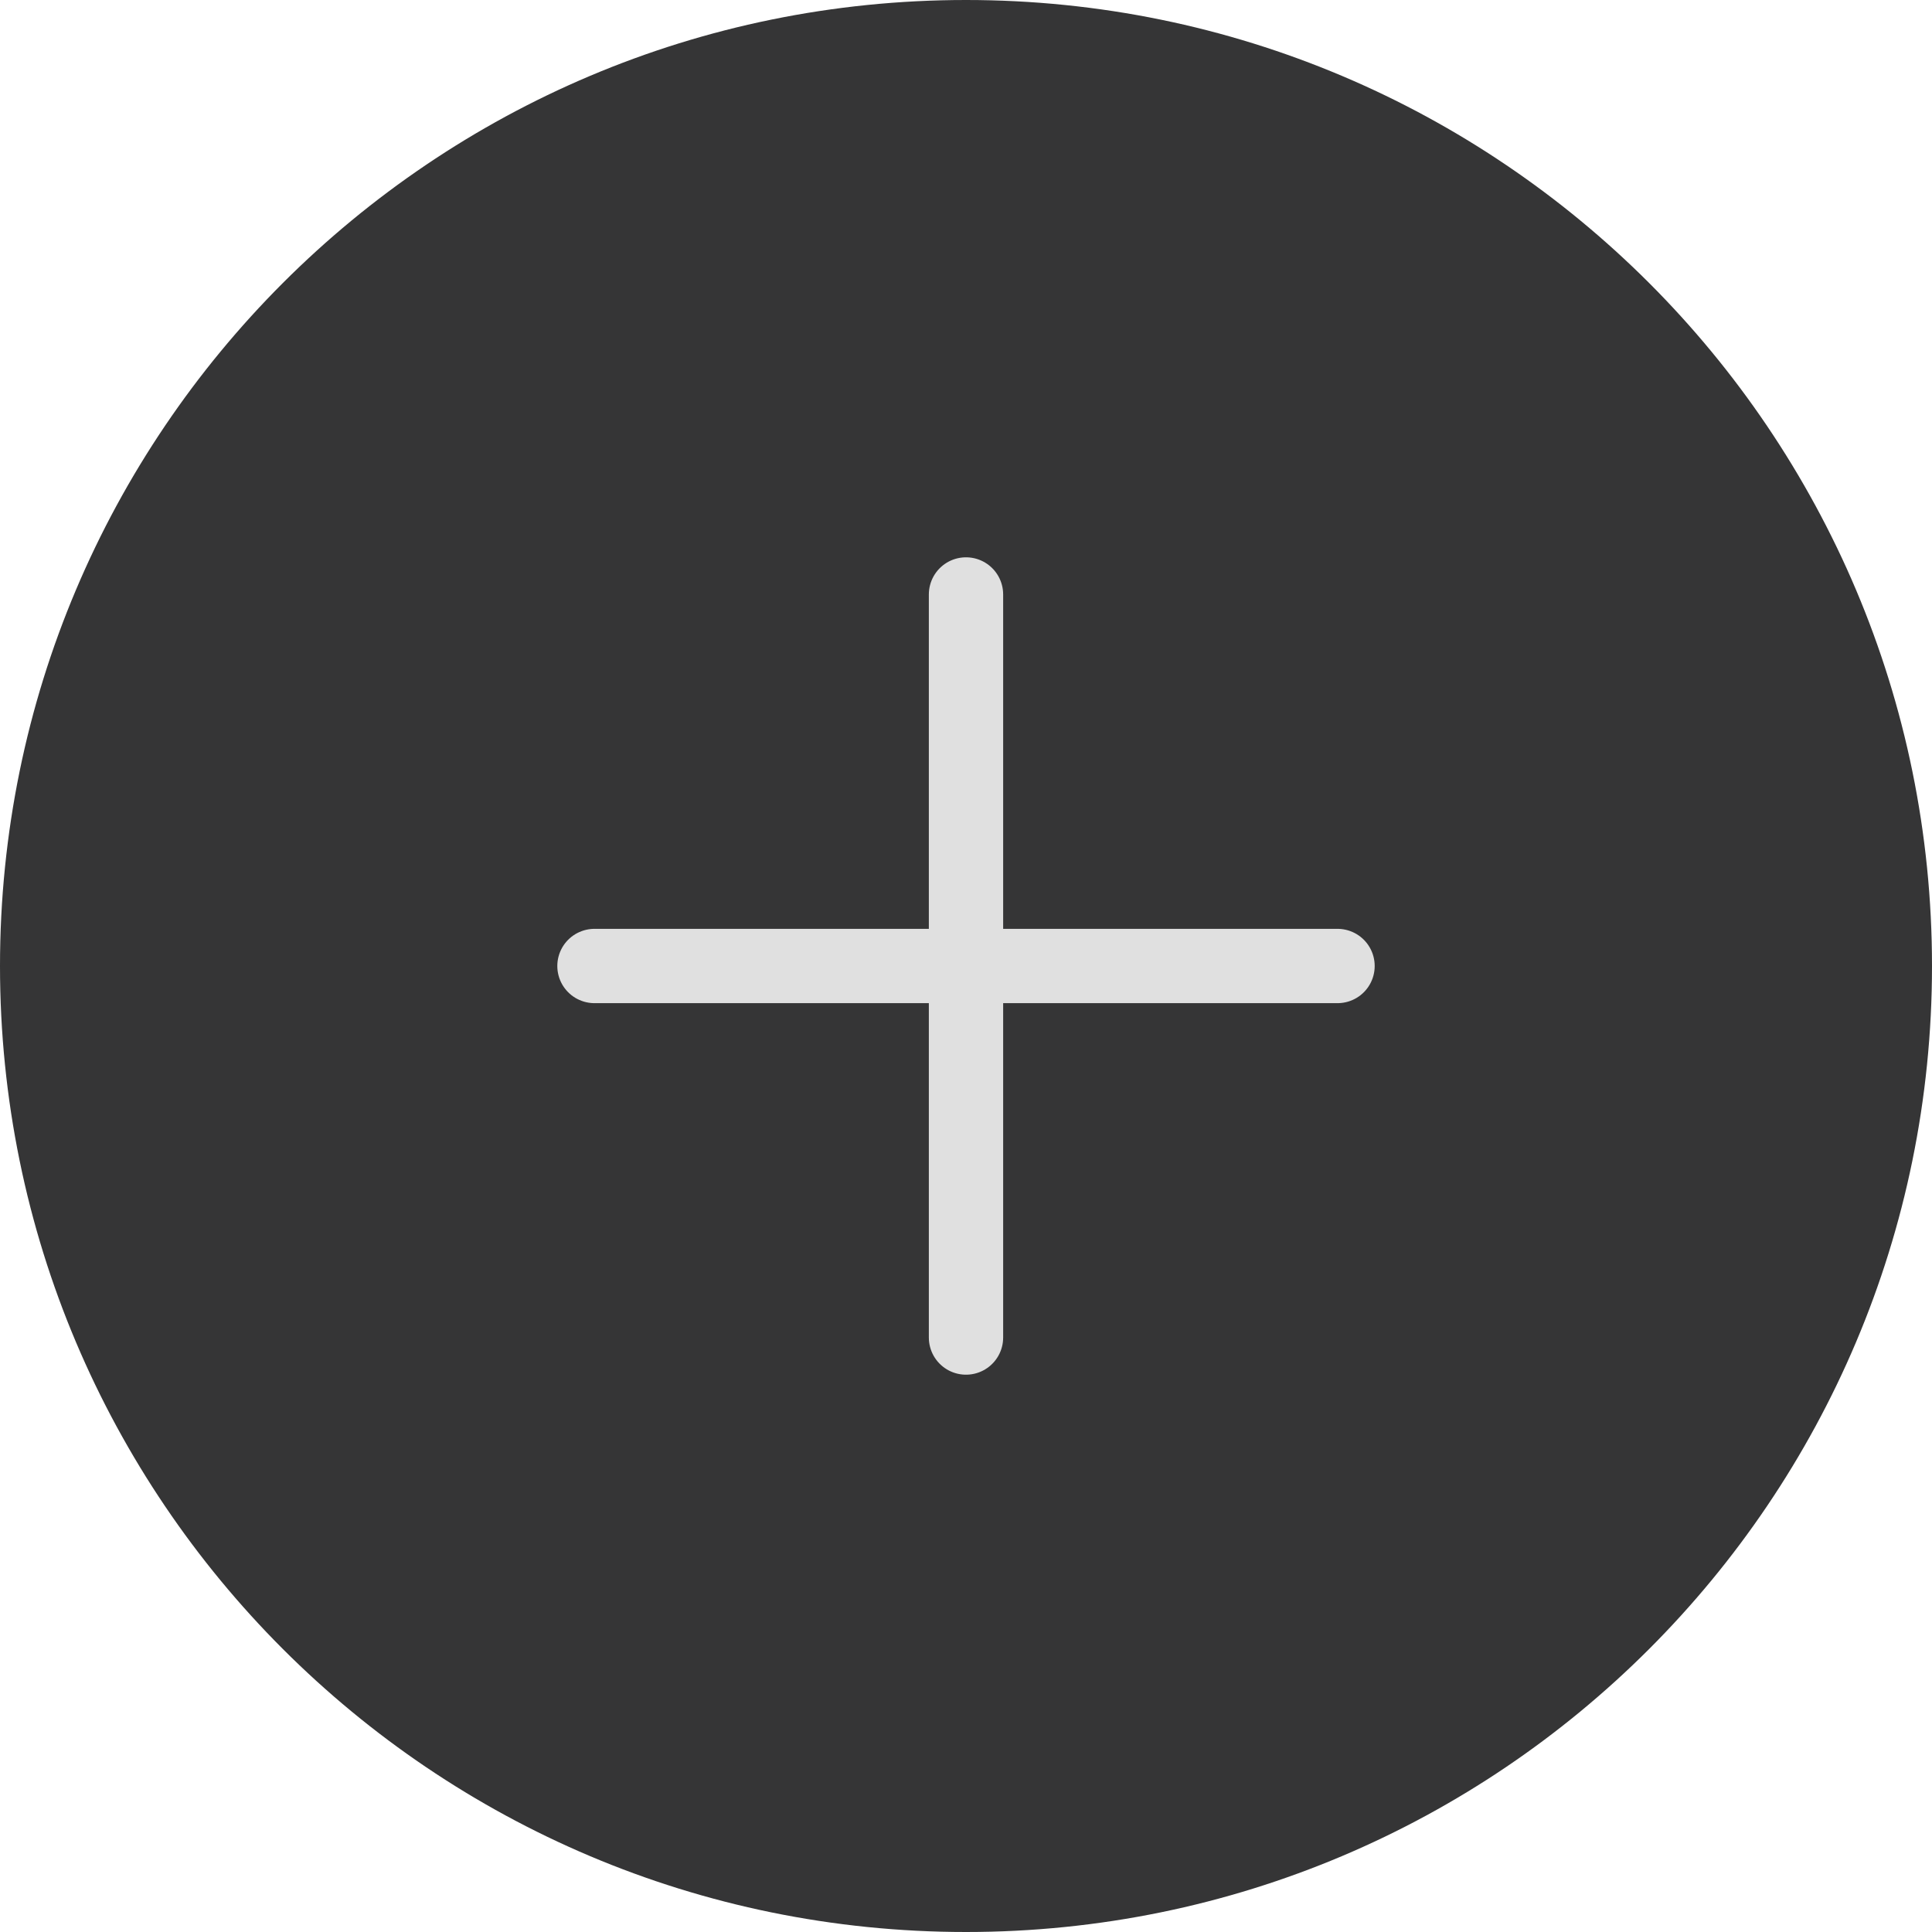
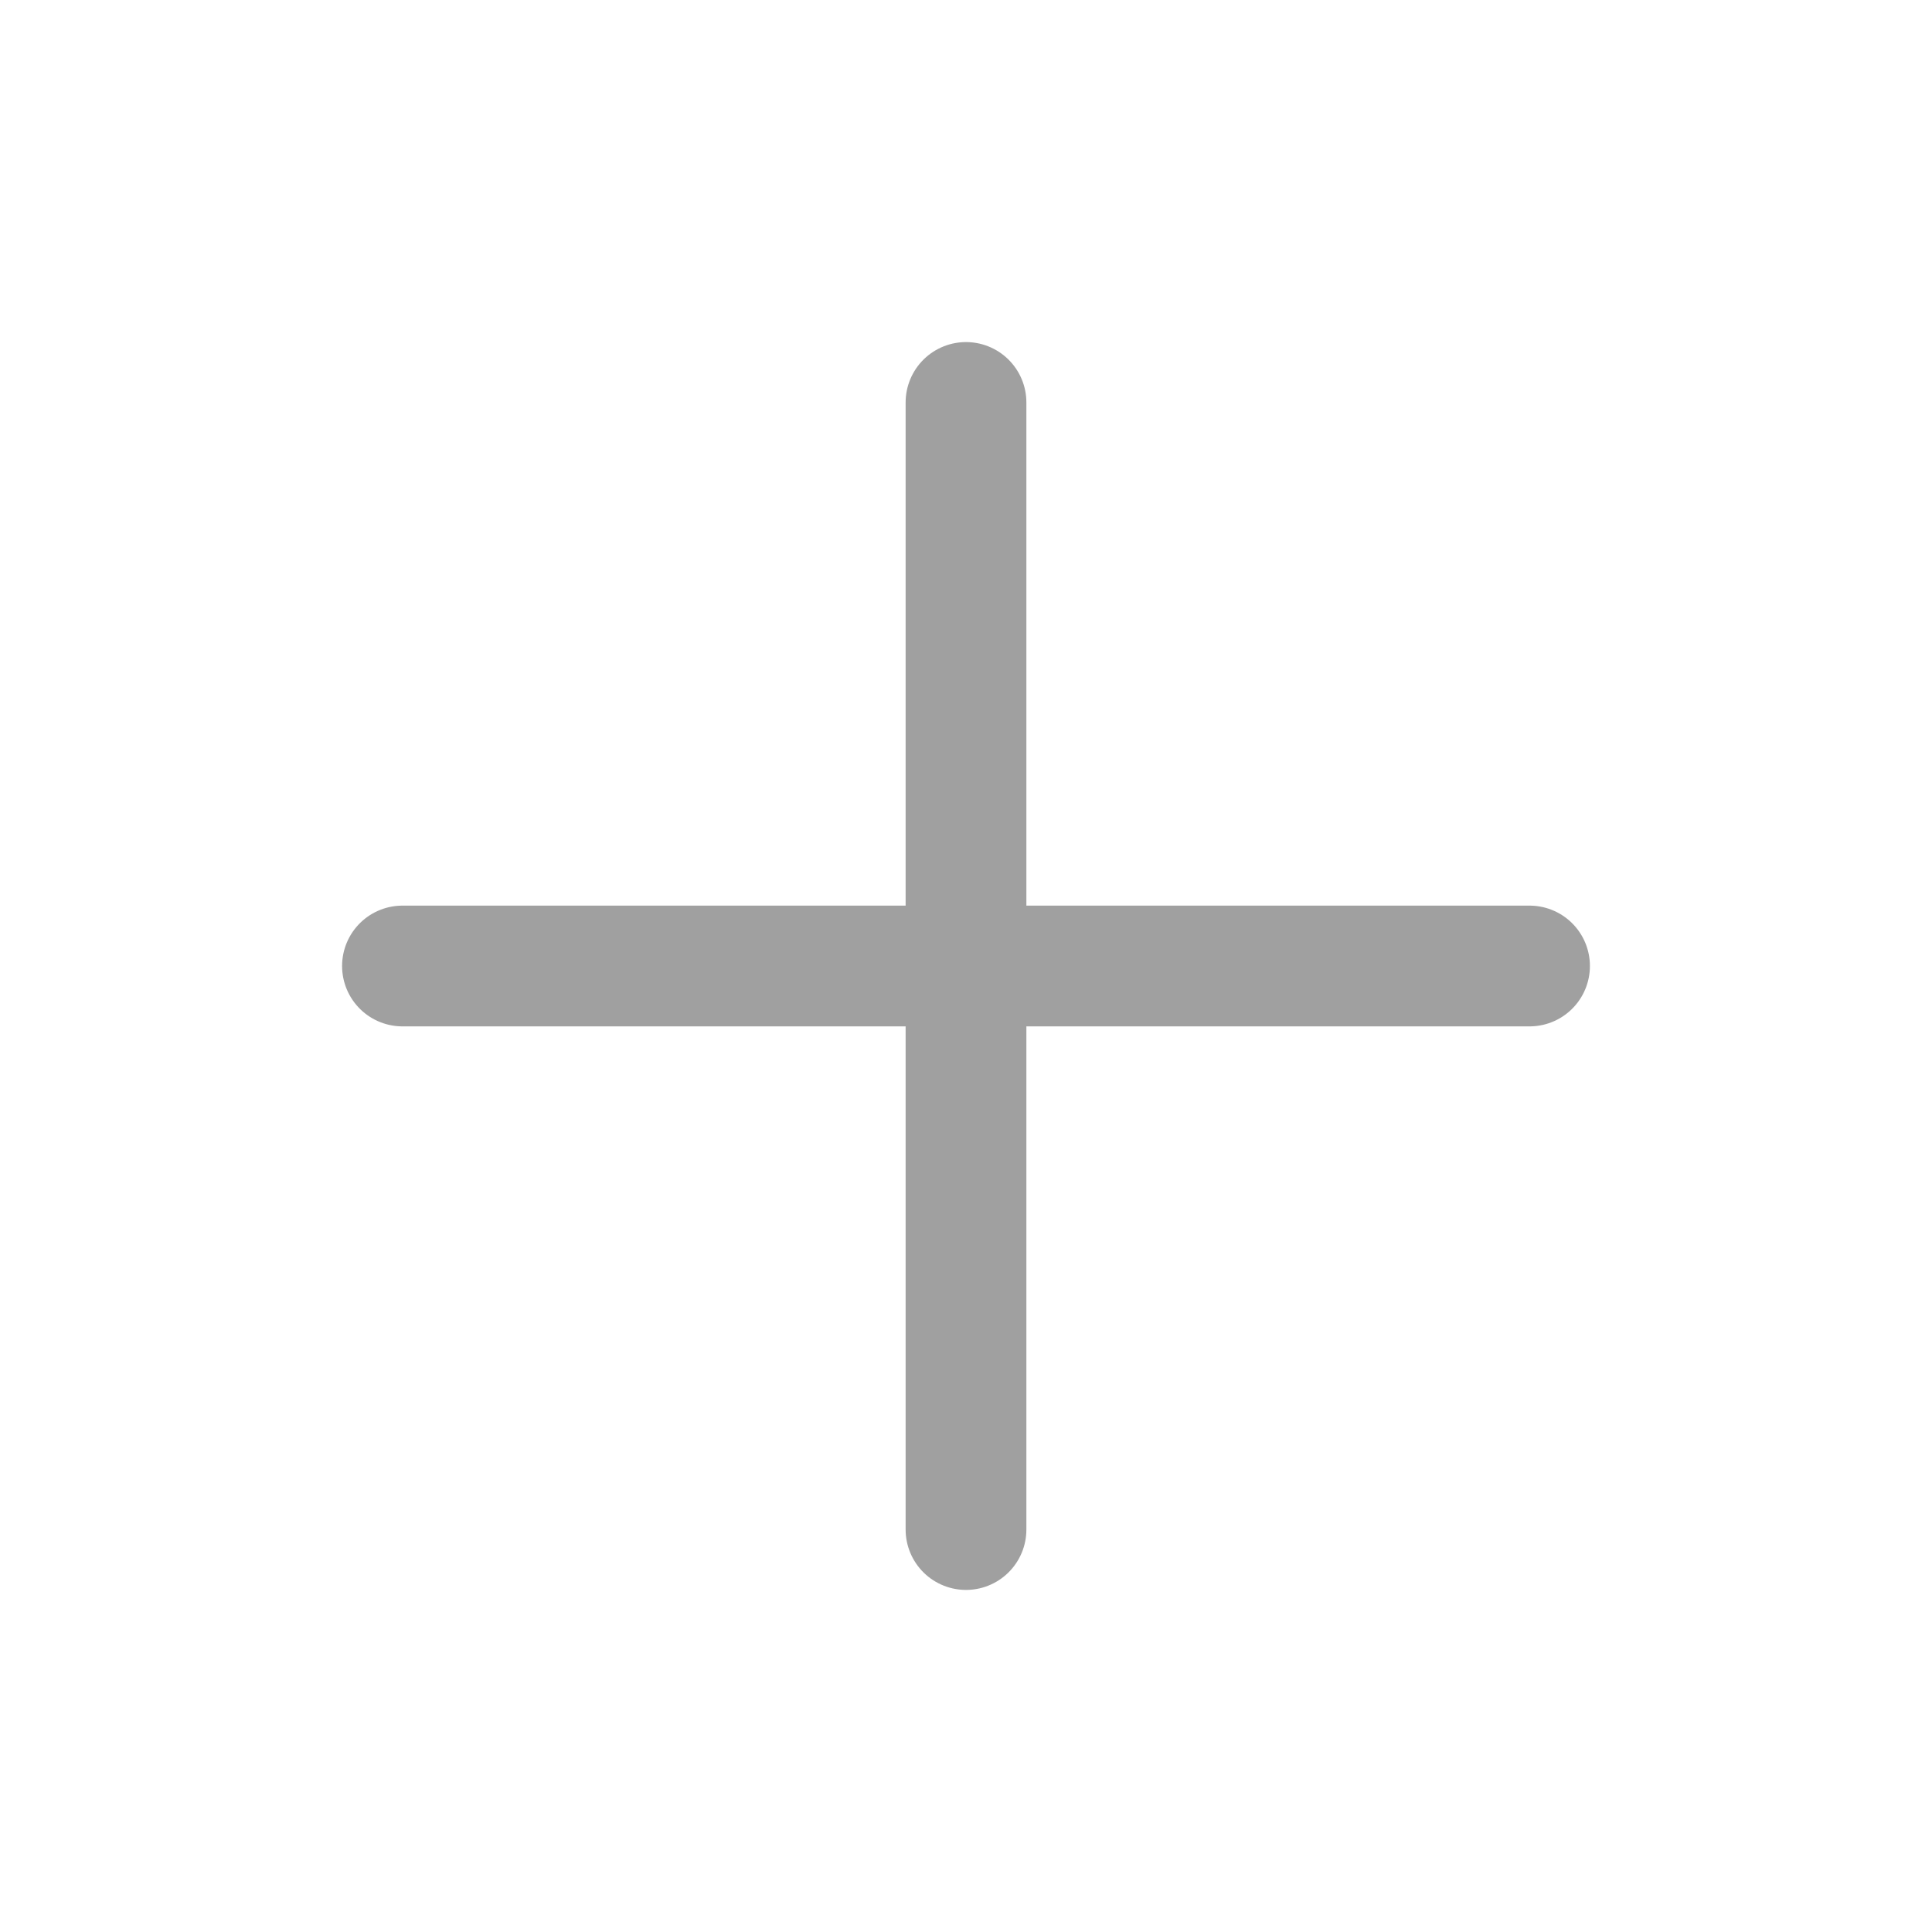
- <svg xmlns="http://www.w3.org/2000/svg" preserveAspectRatio="none" overflow="visible" style="display: block;" width="26" height="26" viewBox="0 0 26 26" fill="none">
-   <g id="Group 1">
-     <path id="æ¤­å 59" d="M13 26C20.18 26 26 20.18 26 13C26 5.82 20.18 0 13 0C5.82 0 0 5.82 0 13C0 20.18 5.82 26 13 26Z" fill="#353536" />
-     <g id="icon-plus">
-       <path id="è·¯å¾ 293" d="M8 13H18" stroke="#E0E0E0" stroke-width="1" stroke-linecap="round" stroke-linejoin="round" />
-       <path id="è·¯å¾ 294" d="M13 8V18" stroke="#E0E0E0" stroke-width="1" stroke-linecap="round" stroke-linejoin="round" />
-     </g>
+ <svg xmlns="http://www.w3.org/2000/svg" preserveAspectRatio="none" overflow="visible" style="display: block;" width="16" height="16" viewBox="0 0 16 16" fill="none">
+   <g id="Glyph/plus">
+     <path id="Vector" d="M3.333 8H12.667" stroke-linecap="round" stroke-linejoin="round" stroke="#A0A0A0" />
+     <path id="Vector_2" d="M8 3.333V12.667" stroke-linecap="round" stroke-linejoin="round" stroke="#A0A0A0" />
  </g>
</svg>
